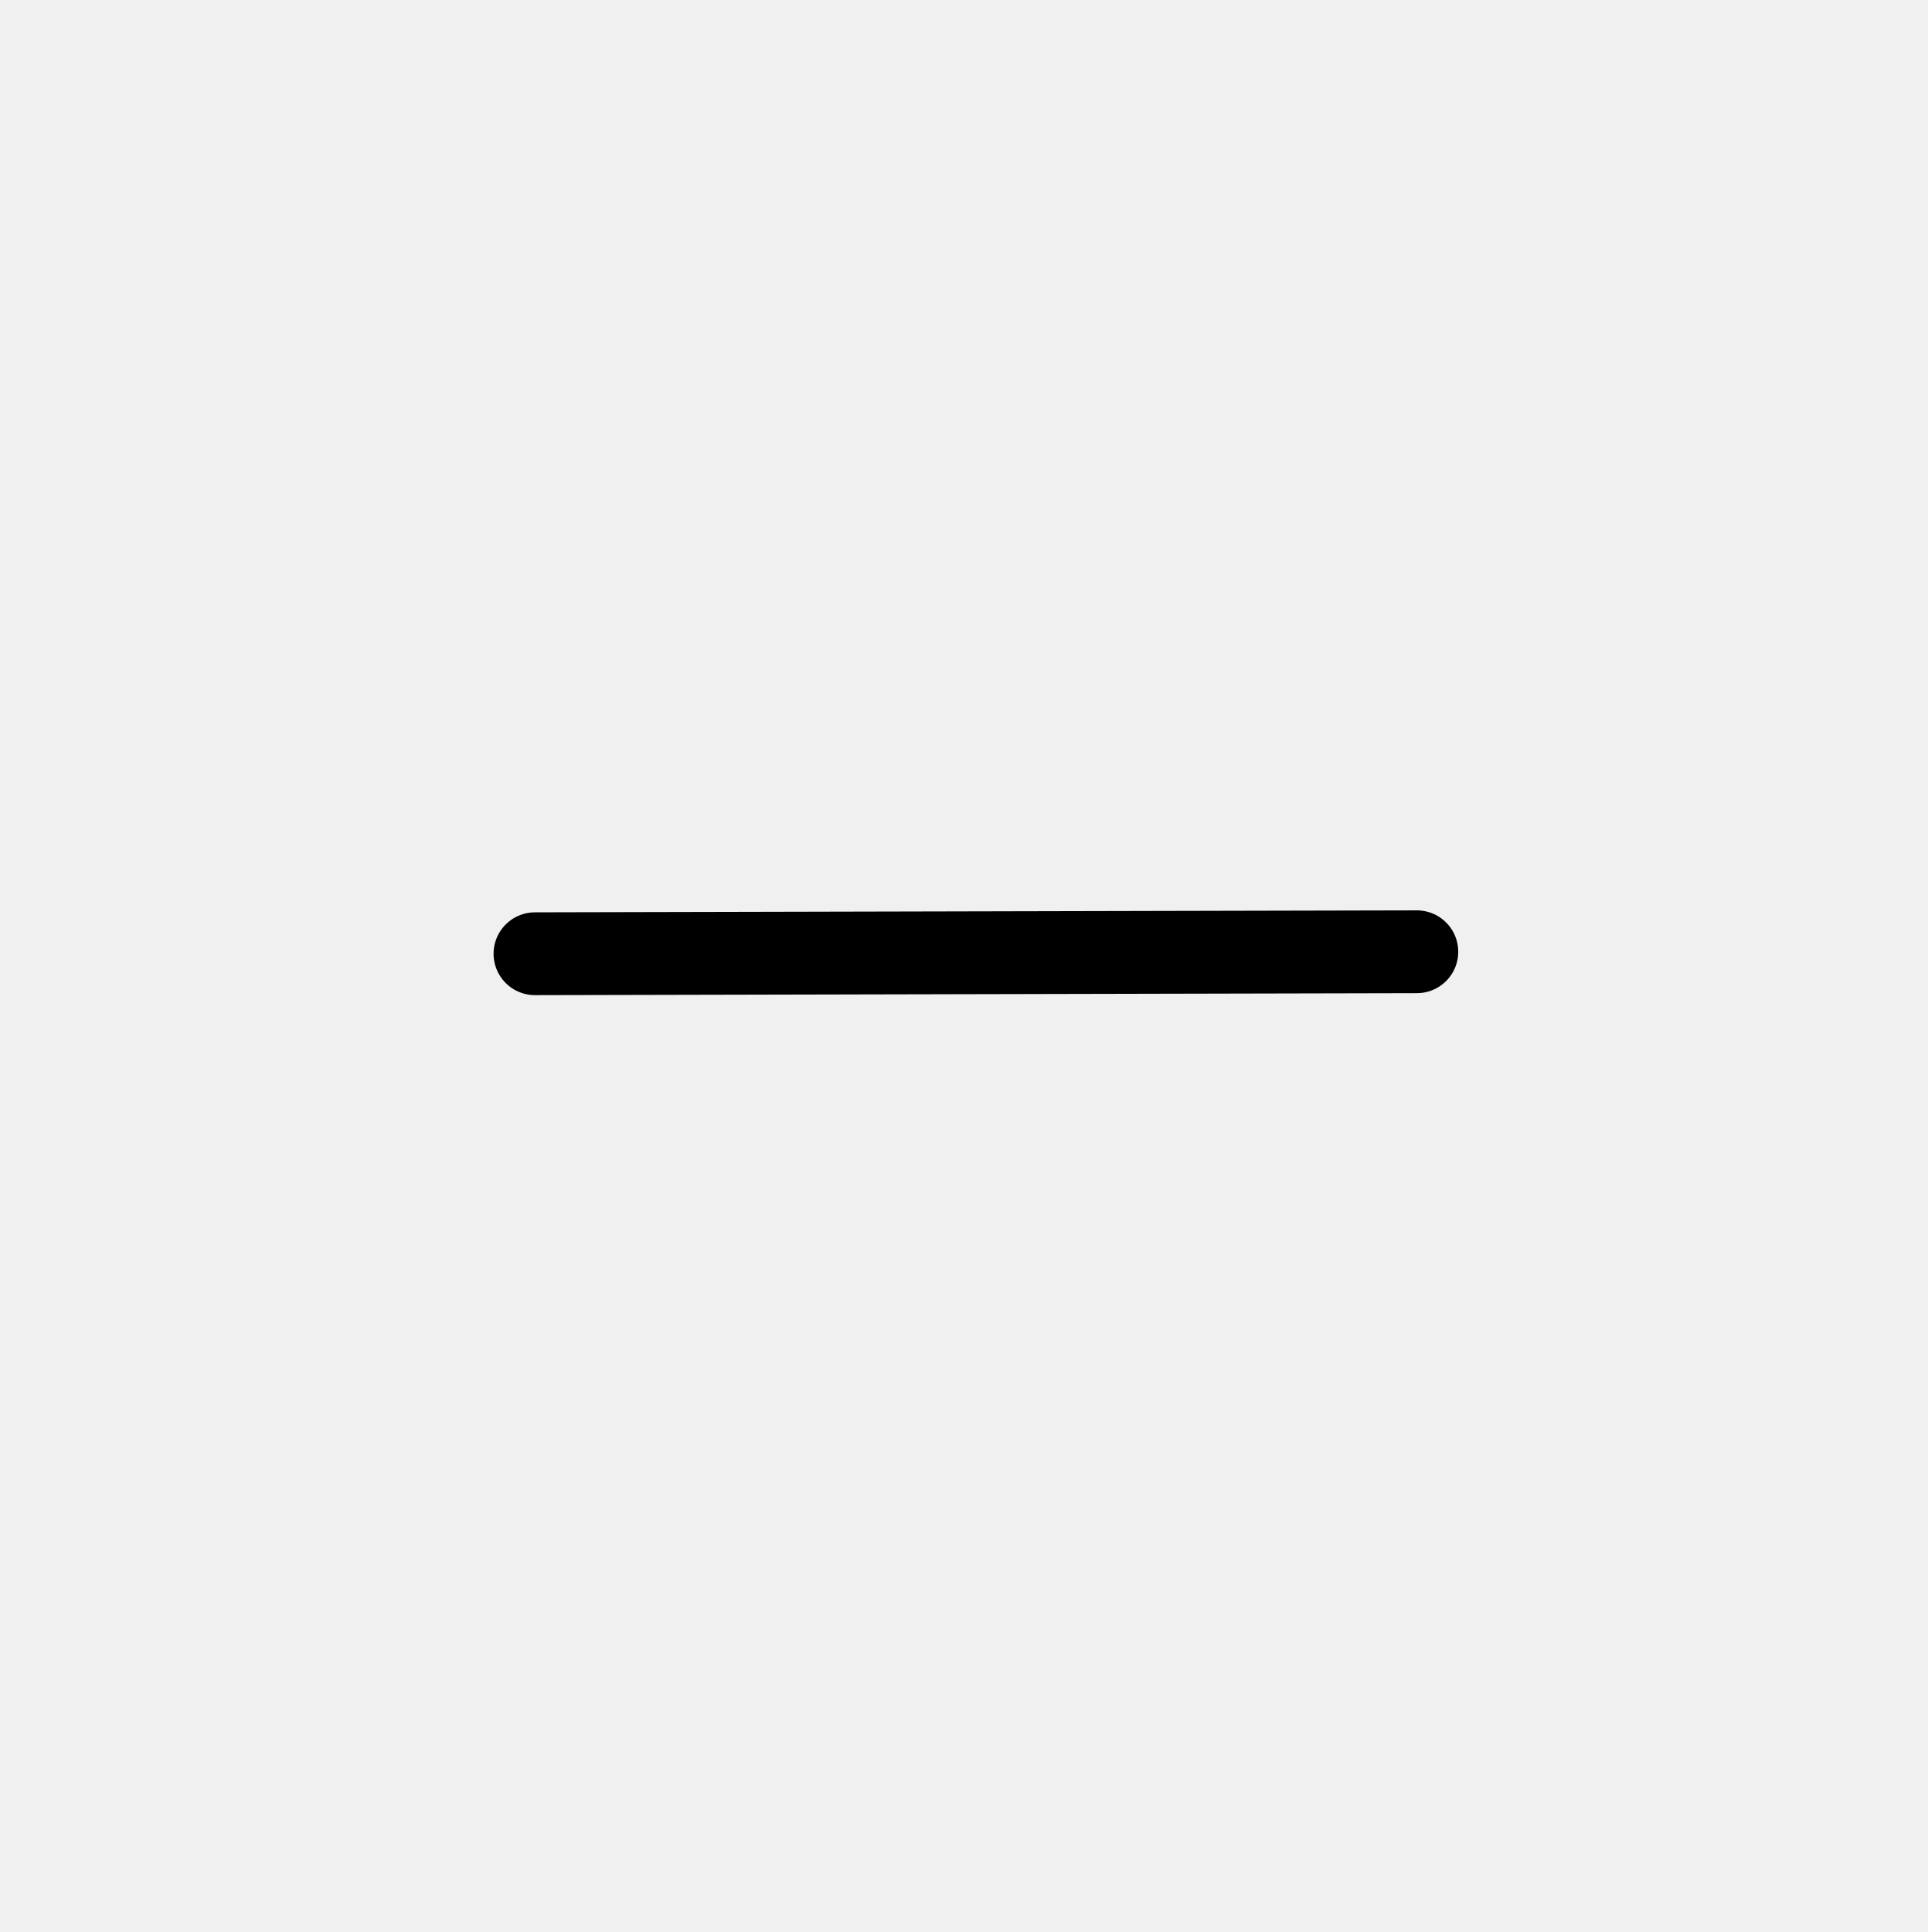
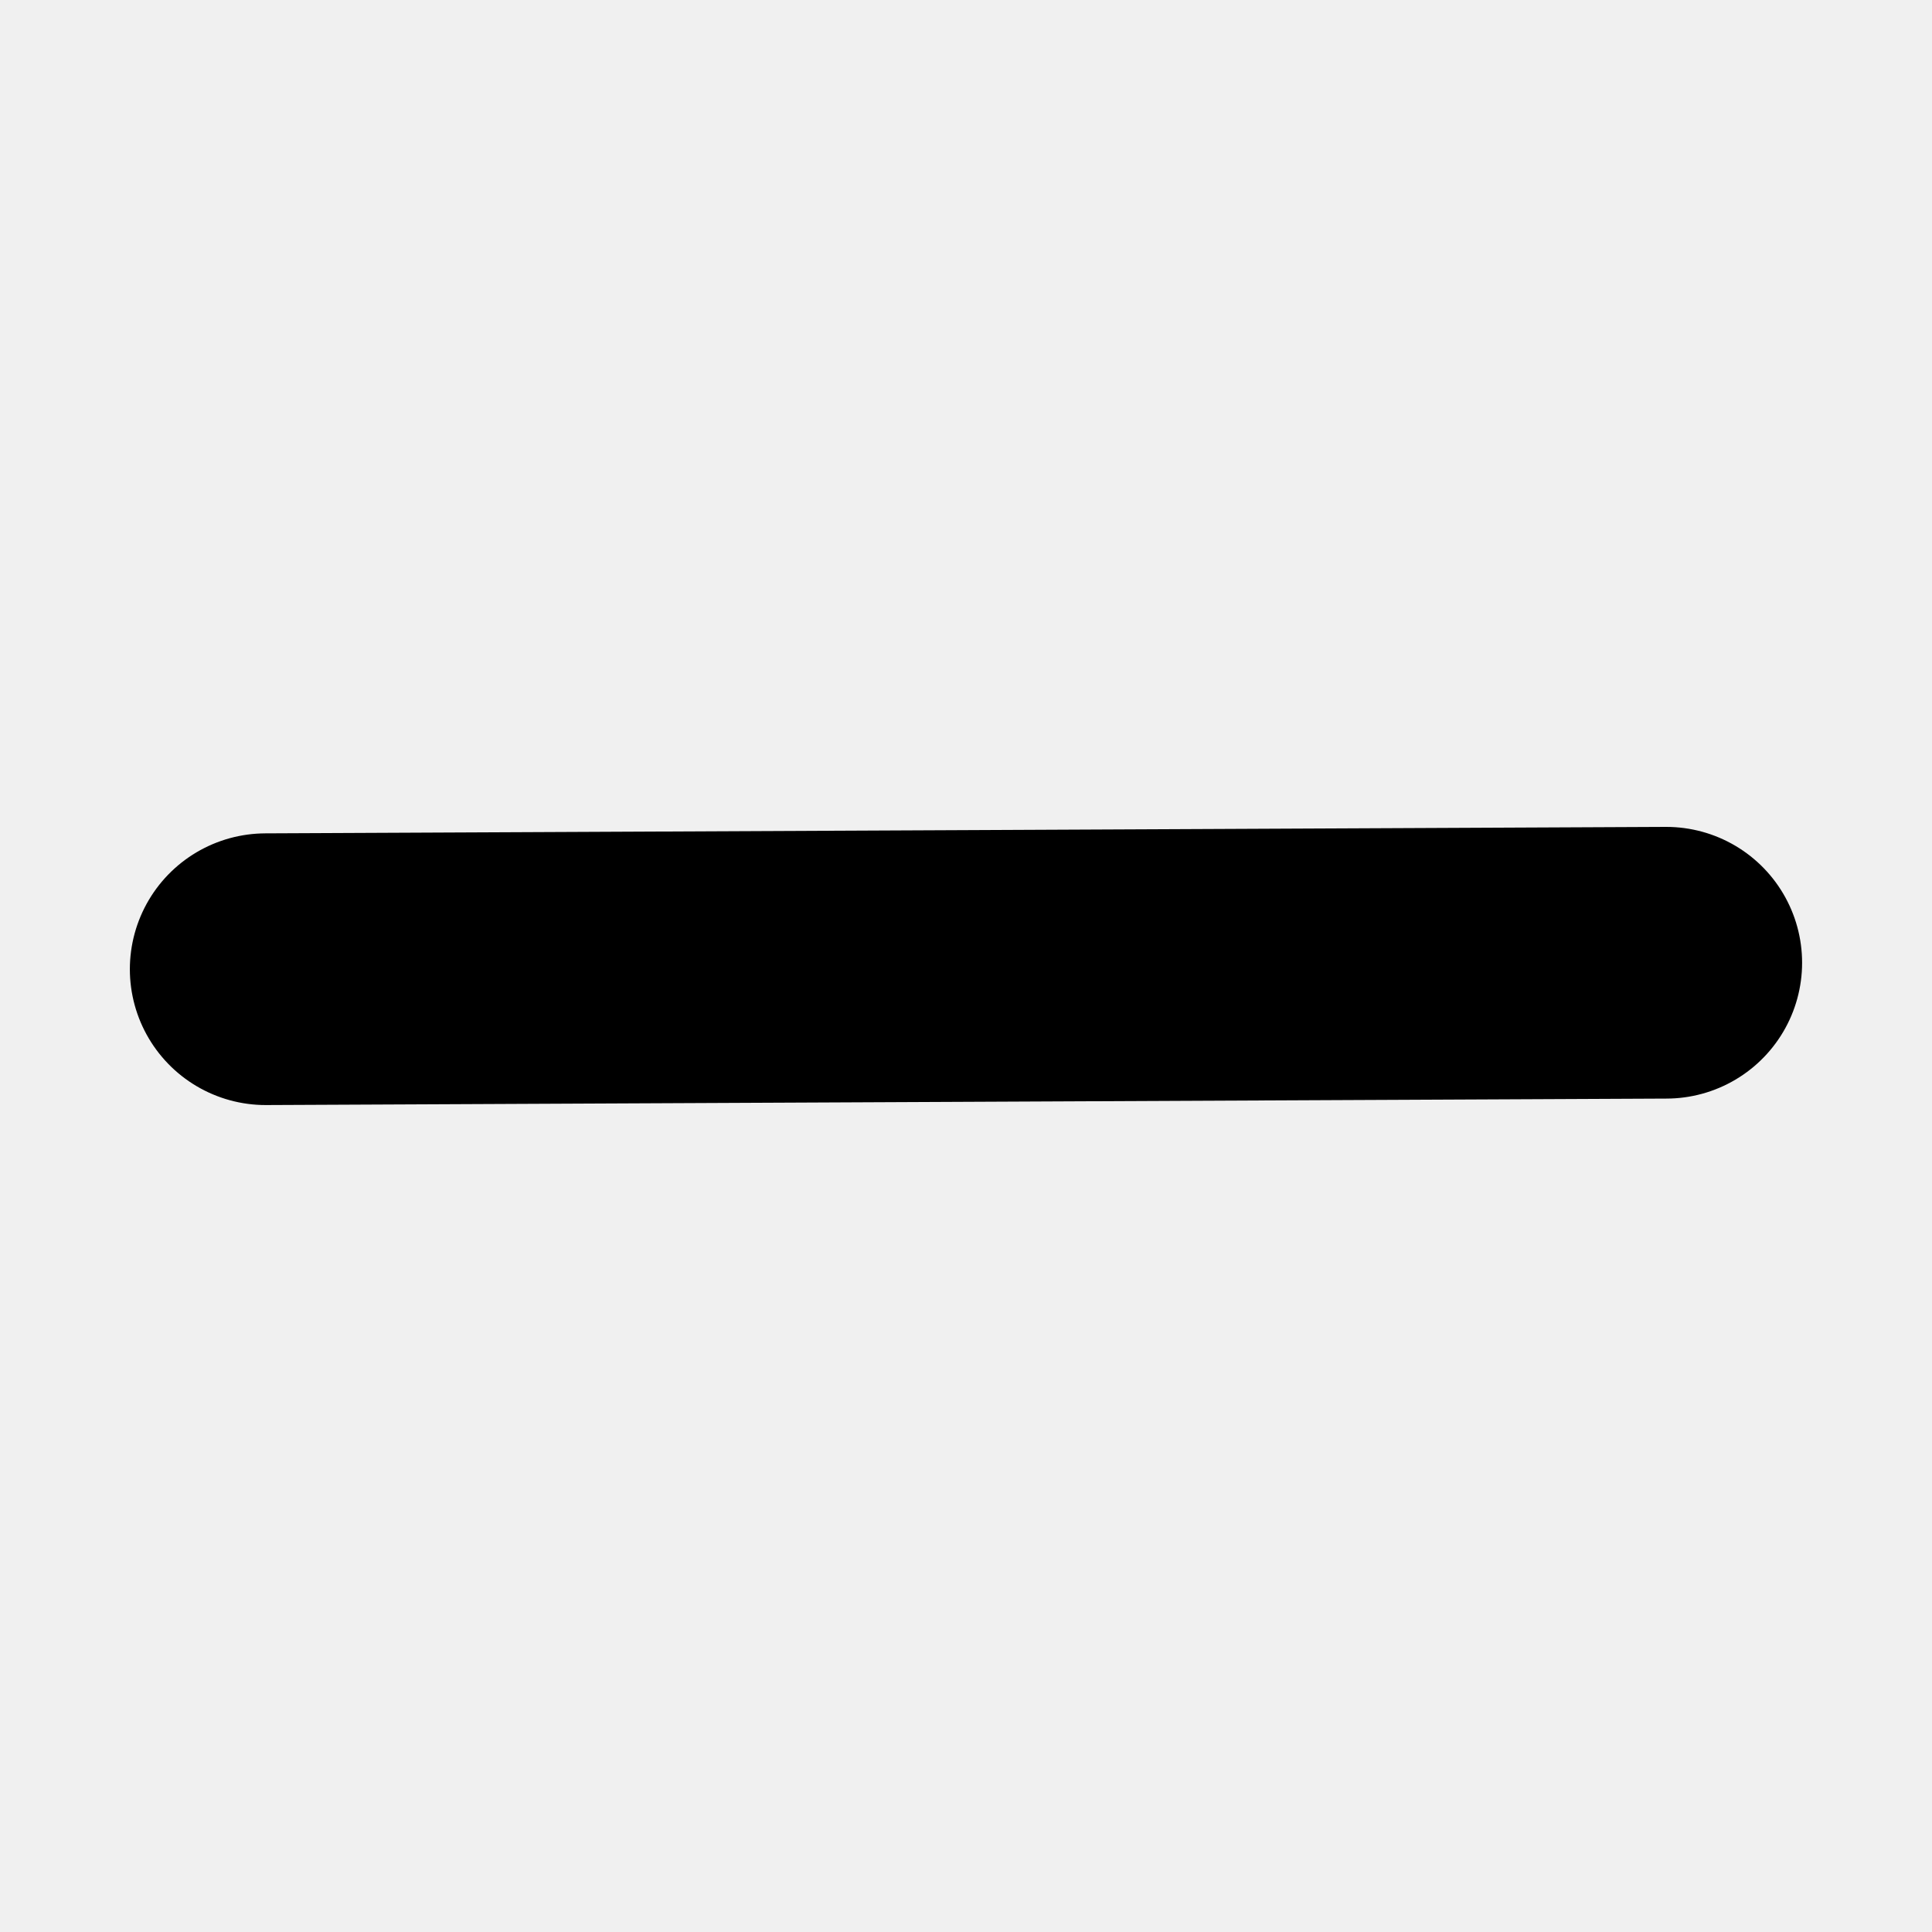
- <svg xmlns="http://www.w3.org/2000/svg" id="svg6" version="1.1" viewBox="0 0 11.642 11.667" height="11.667mm" width="11.642mm">
+ <svg xmlns="http://www.w3.org/2000/svg" width="3.556mm" height="3.556mm" viewBox="0 0 3.556 3.556" version="1.1" id="svg6">
  <defs id="defs2">
    <clipPath id="clip0">
-       <rect y="0" x="0" width="21.699" height="24.766" fill="#ffffff" transform="translate(11.4521,9.66455)" id="rect866" />
+       <rect id="rect866" transform="translate(11.4521,9.66455)" fill="#ffffff" height="24.766" width="21.699" x="0" y="0" />
    </clipPath>
    <clipPath id="clip0-3">
-       <rect y="0" x="0" width="21.699" height="21.745" fill="#ffffff" transform="translate(10.4521,10.8726)" id="rect961" />
+       <rect id="rect961" transform="translate(10.4521,10.8726)" fill="#ffffff" height="21.745" width="21.699" x="0" y="0" />
+     </clipPath>
+     <clipPath id="clip0-6">
+       <rect id="rect1002" transform="translate(11.4521,13.5737)" fill="#ffffff" height="21.745" width="21.699" x="0" y="0" />
+     </clipPath>
+     <clipPath id="clip0-7">
+       <rect y="0" x="0" width="21.699" height="24.766" fill="#ffffff" transform="translate(11.4521,9.66455)" id="rect866-5" />
+     </clipPath>
+     <clipPath id="clip0-3-3">
+       <rect y="0" x="0" width="21.699" height="21.745" fill="#ffffff" transform="translate(10.4521,10.8726)" id="rect961-5" />
    </clipPath>
  </defs>
-   <g transform="translate(-77.82197,-86.04878)" id="layer1">
-     <g transform="matrix(0.2645833,0,0,0.2645833,93.63218,86.07306)" id="g931" style="fill:none">
-       <g transform="translate(-58.75512,-0.09175204)" id="g978" style="fill:none">
-         <path style="fill:none;stroke:#000000;stroke-width:1.89;stroke-linecap:round;stroke-linejoin:round;stroke-miterlimit:4;stroke-dasharray:none;stroke-opacity:1" d="m 11.211,21.768 20.129,-0.045" id="path832" />
+   <g id="layer1" transform="translate(-100.6079,-92.11268)">
+     <g style="fill:none" id="g931" transform="matrix(0.2645833,0,0,0.2645833,93.63218,86.07306)">
+       <g style="fill:none" id="g978" transform="translate(-58.75512,-0.09175204)">
+         <g style="fill:none" id="g1016" transform="translate(69.8394,7.305975)">
+           <path id="path832-2" d="m 17.129,22.355 9.743,-0.045" style="fill:none;stroke:#000000;stroke-width:1.89;stroke-linecap:round;stroke-linejoin:round;stroke-miterlimit:4;stroke-dasharray:none;stroke-opacity:1" />
+         </g>
      </g>
    </g>
  </g>
</svg>
